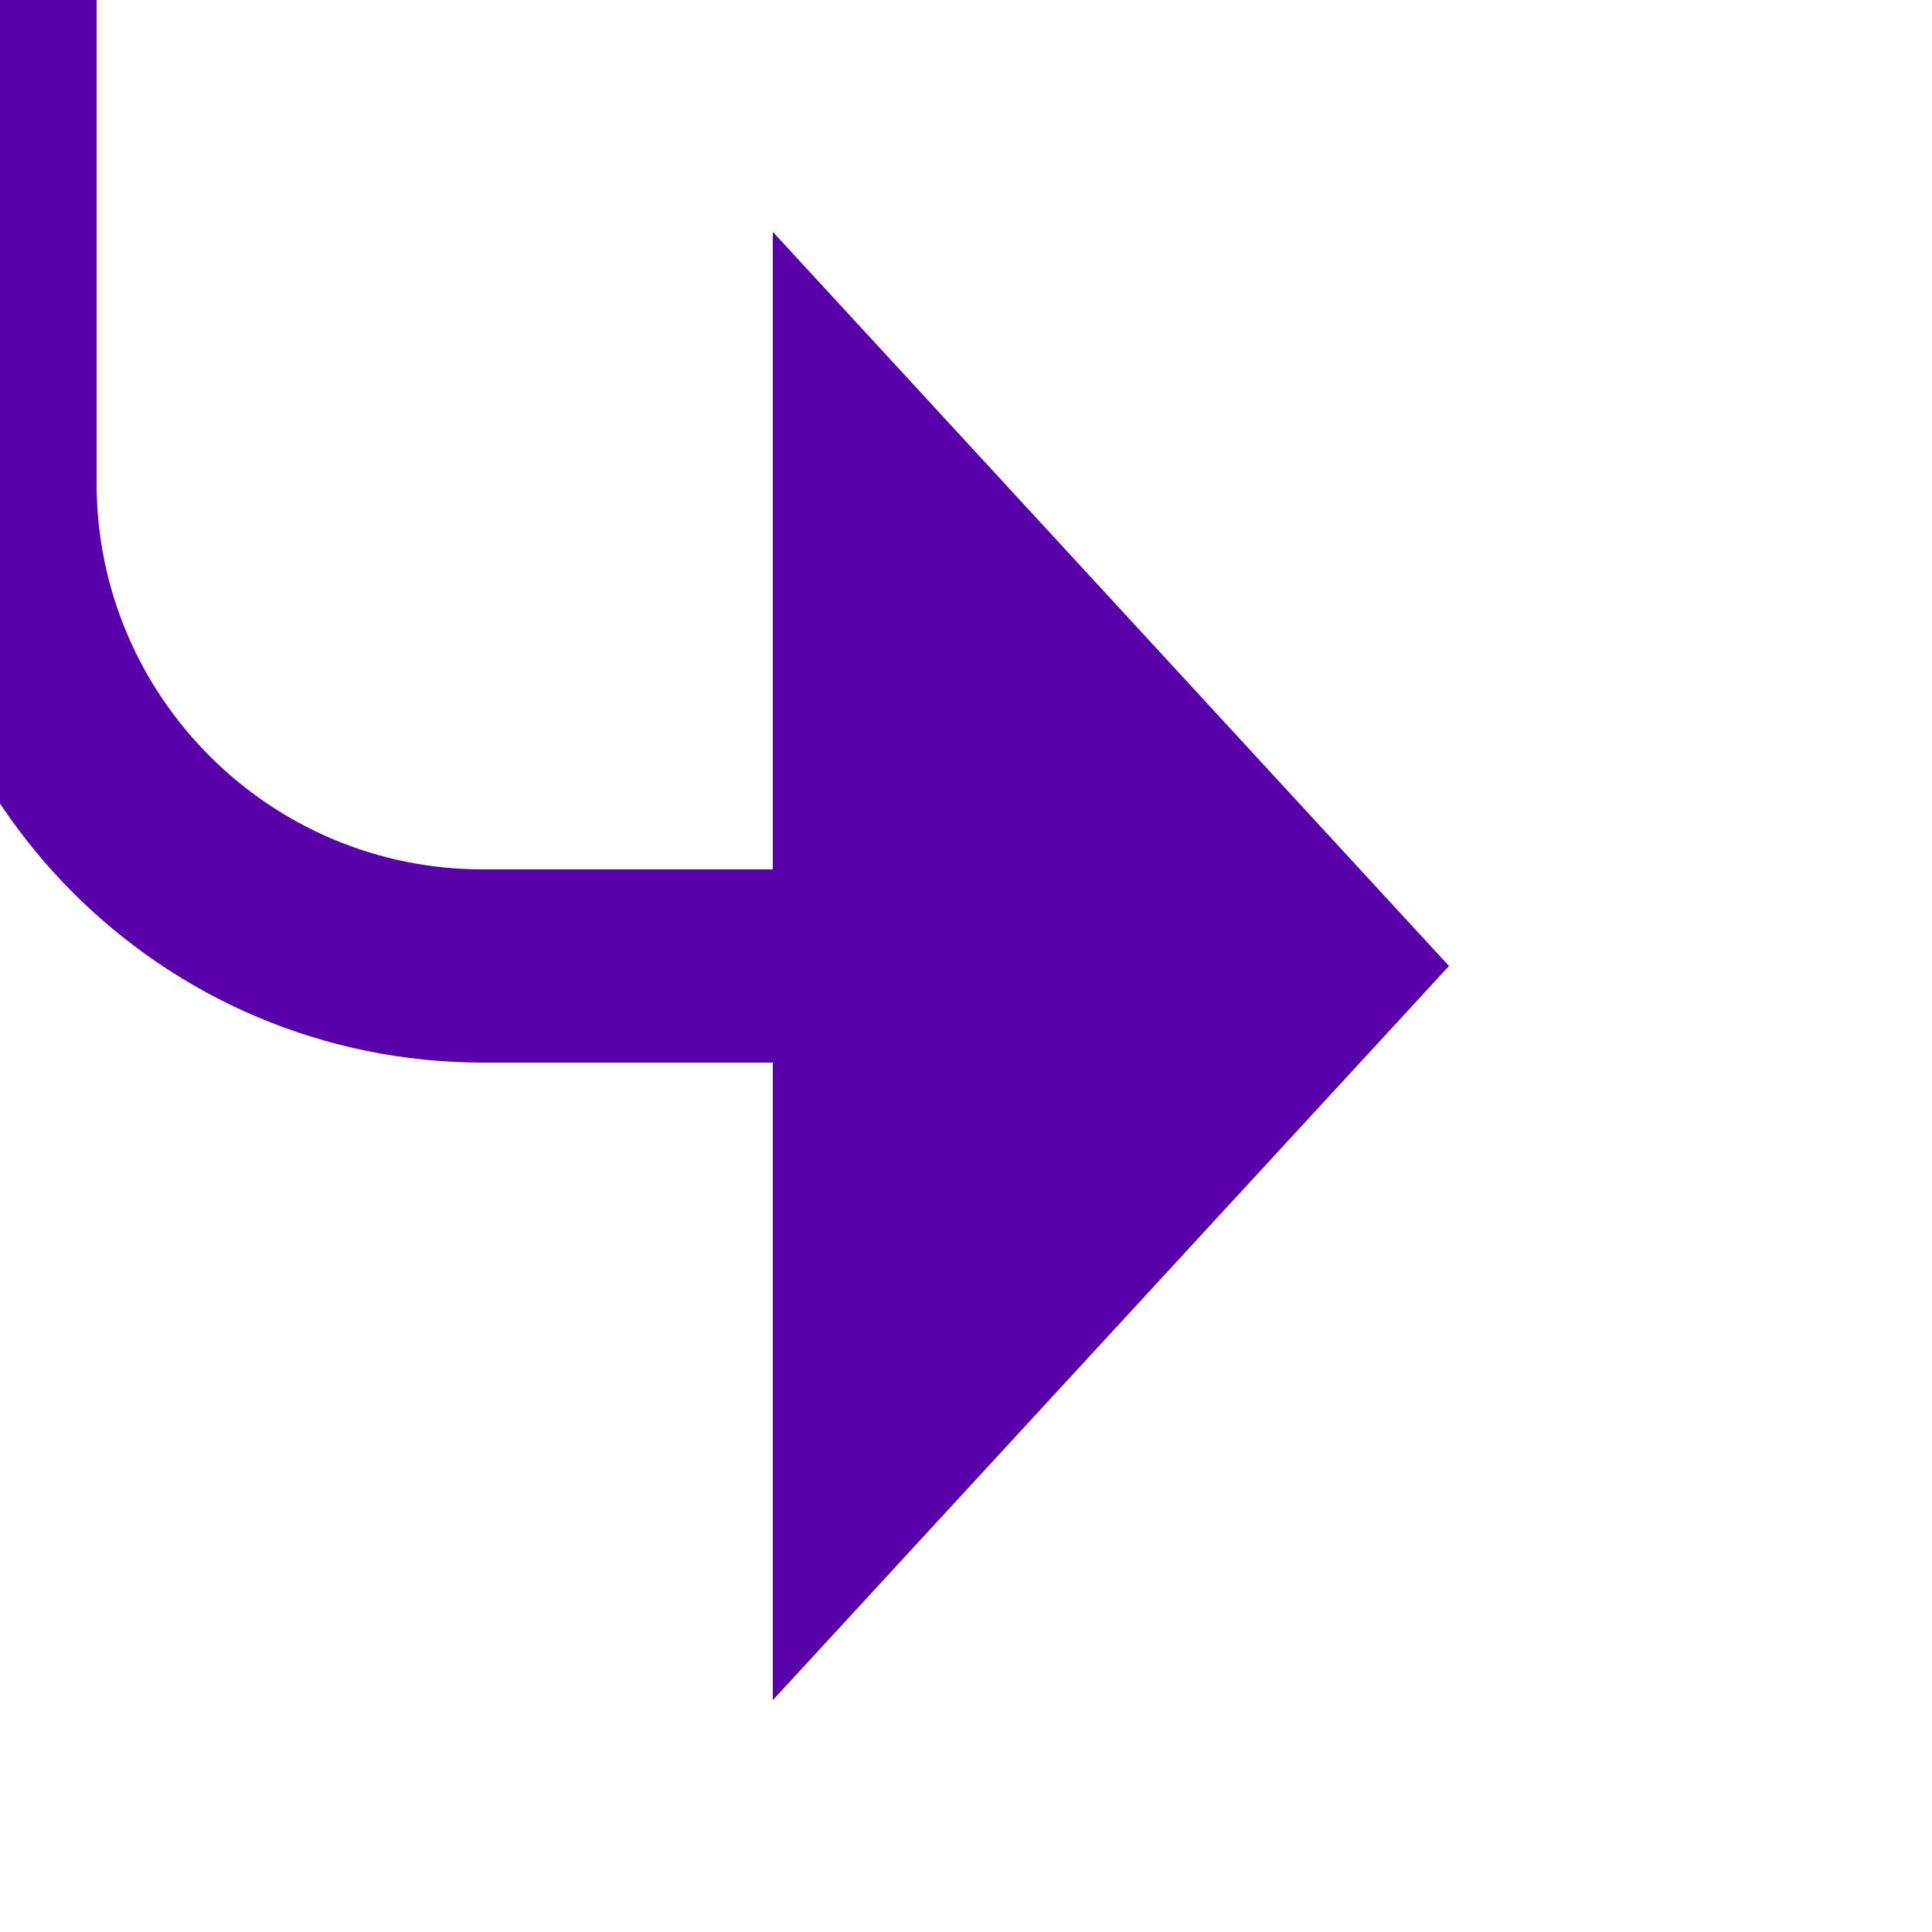
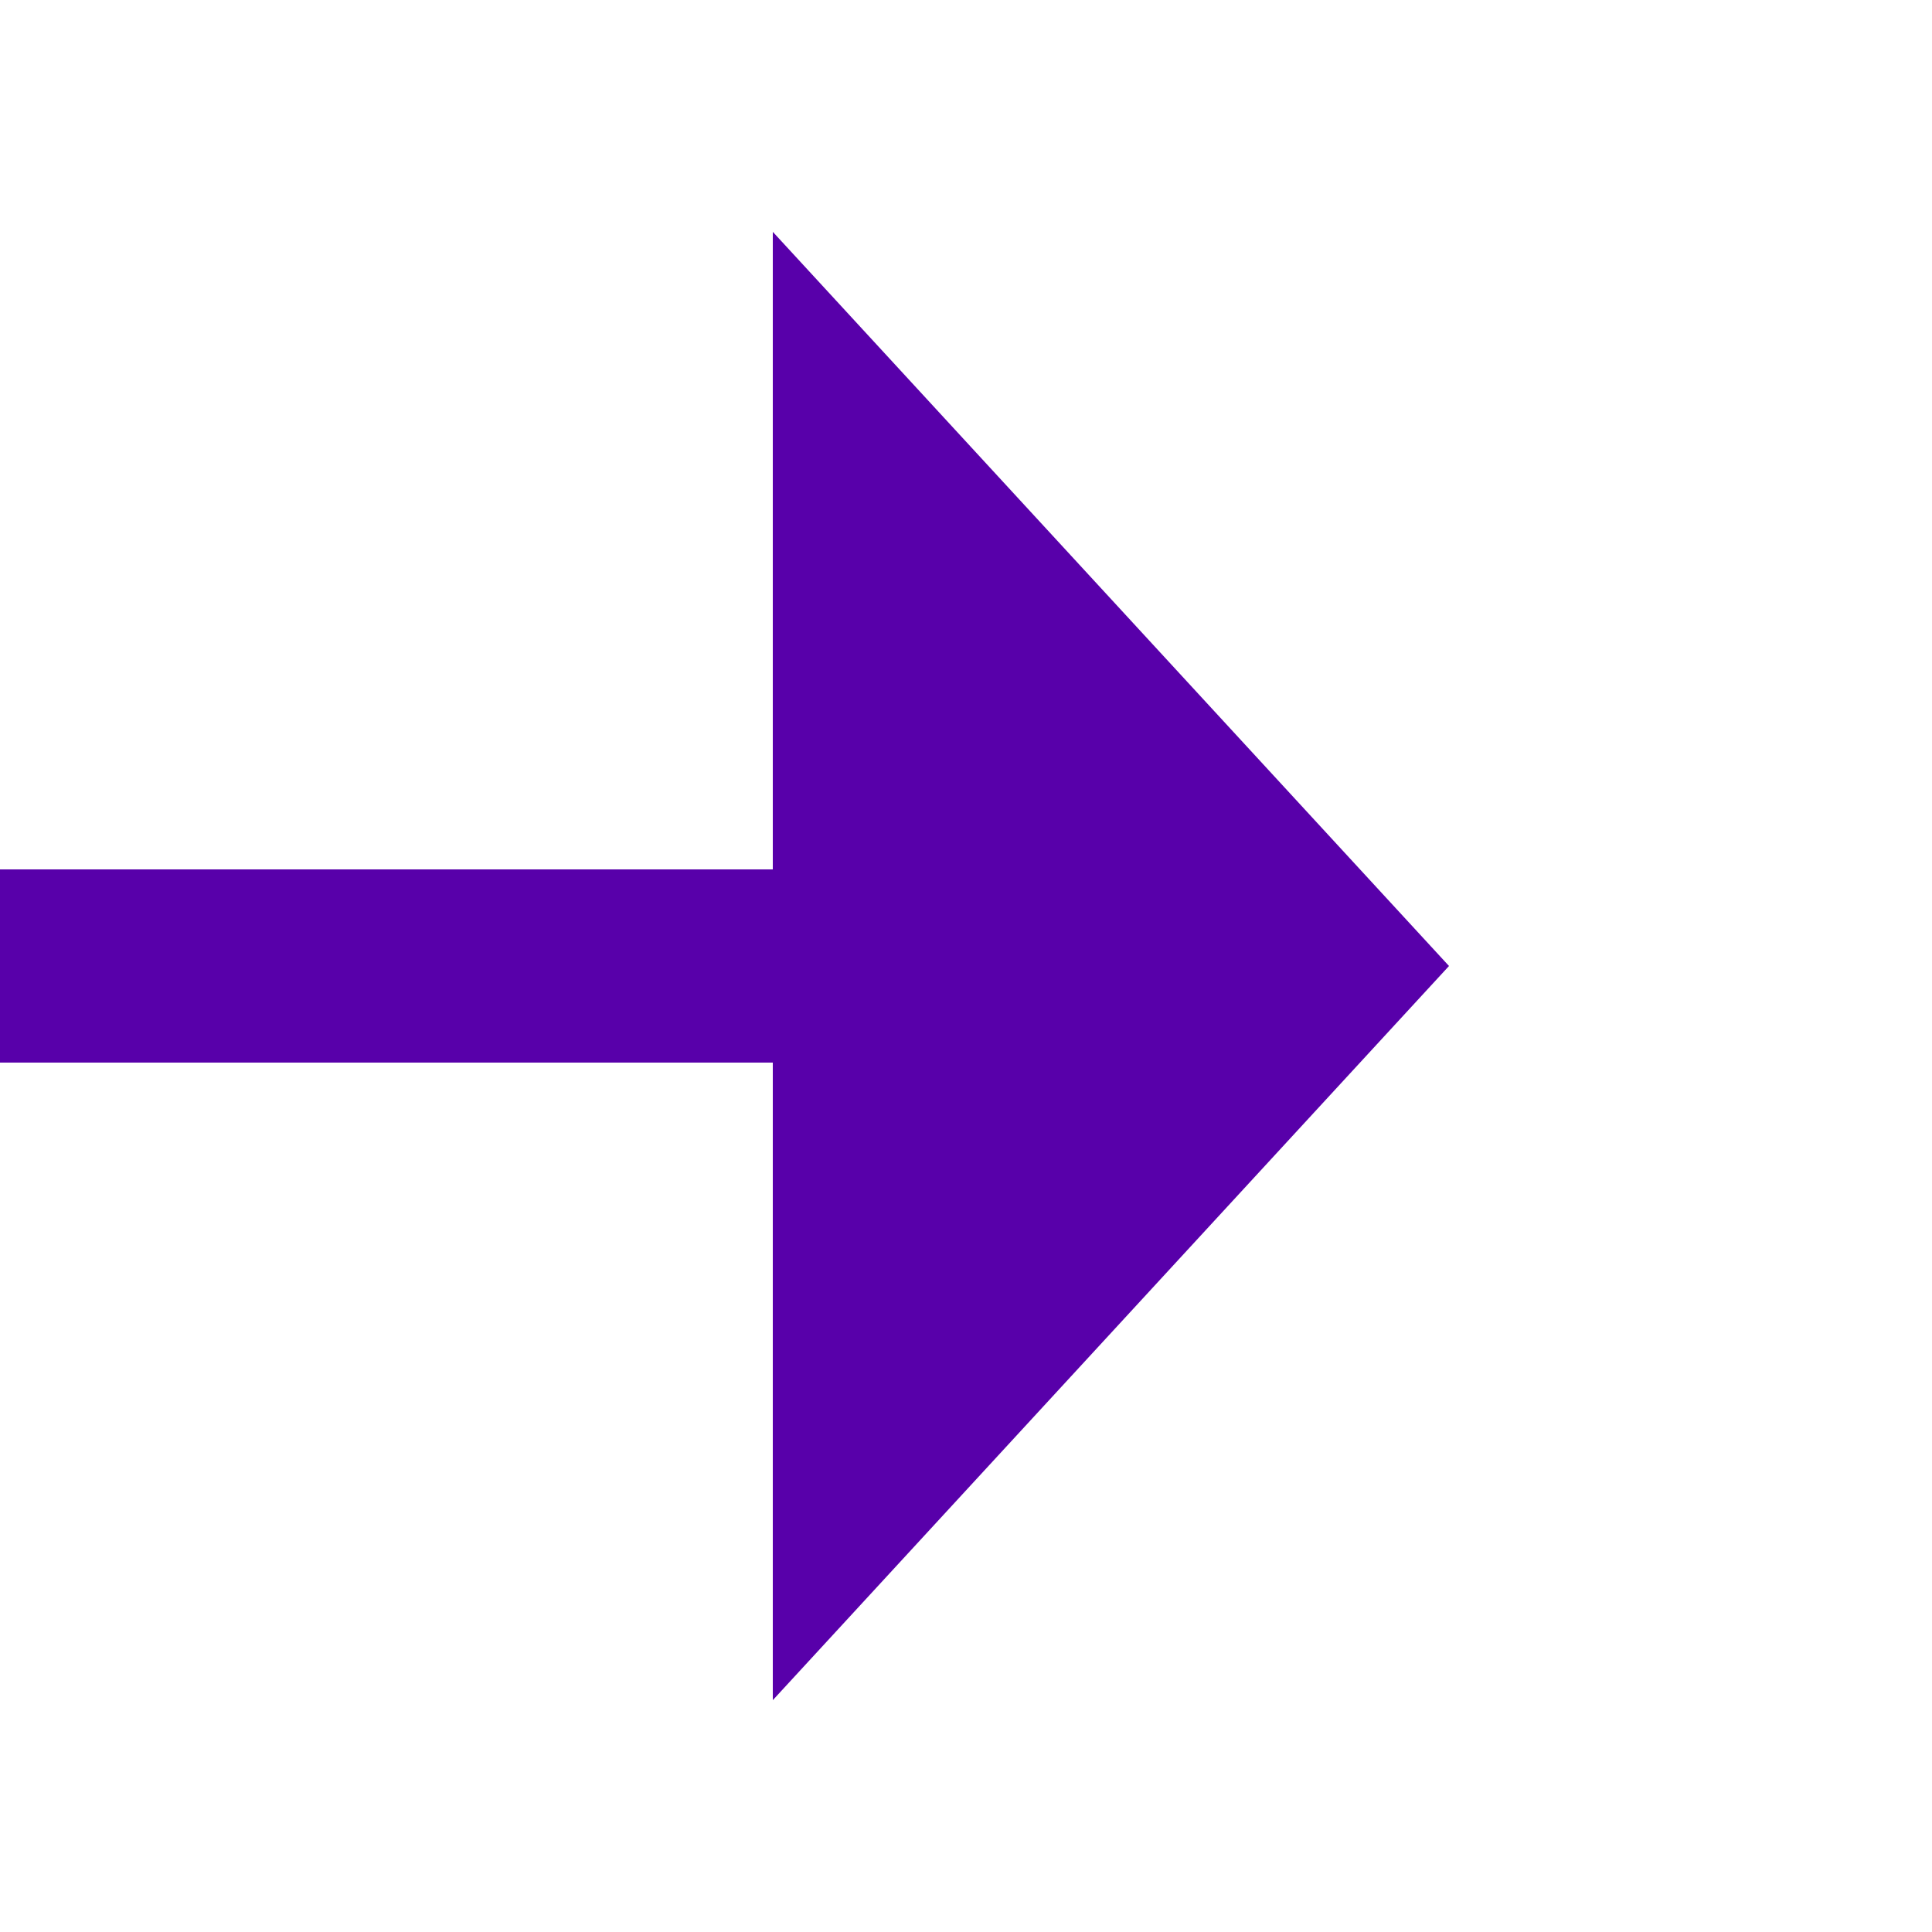
- <svg xmlns="http://www.w3.org/2000/svg" version="1.1" width="20px" height="20px" preserveAspectRatio="xMinYMid meet" viewBox="160 1748 20 18">
-   <path d="M 152 1724  L 155 1724  A 5 5 0 0 1 160 1729 L 160 1752  A 5 5 0 0 0 165 1757 L 169 1757  " stroke-width="2" stroke-dasharray="0" stroke="rgba(88, 0, 170, 1)" fill="none" class="stroke" />
-   <path d="M 153.5 1720.5  A 3.5 3.5 0 0 0 150 1724 A 3.5 3.5 0 0 0 153.5 1727.5 A 3.5 3.5 0 0 0 157 1724 A 3.5 3.5 0 0 0 153.5 1720.5 Z M 168 1764.6  L 175 1757  L 168 1749.4  L 168 1764.6  Z " fill-rule="nonzero" fill="rgba(88, 0, 170, 1)" stroke="none" class="fill" />
+ <svg xmlns="http://www.w3.org/2000/svg" version="1.1" width="20px" height="20px" preserveAspectRatio="xMinYMid meet" viewBox="715 1624 20 18">
+   <path d="M 663 1603  L 690 1603  A 5 5 0 0 1 695 1608 L 695 1628  A 5 5 0 0 0 700 1633 L 724 1633  " stroke-width="2" stroke-dasharray="0" stroke="rgba(88, 0, 170, 1)" fill="none" class="stroke" />
+   <path d="M 664.5 1599.5  A 3.5 3.5 0 0 0 661 1603 A 3.5 3.5 0 0 0 664.5 1606.5 A 3.5 3.5 0 0 0 668 1603 A 3.5 3.5 0 0 0 664.5 1599.5 Z M 723 1640.6  L 730 1633  L 723 1625.4  L 723 1640.6  Z " fill-rule="nonzero" fill="rgba(88, 0, 170, 1)" stroke="none" class="fill" />
</svg>
